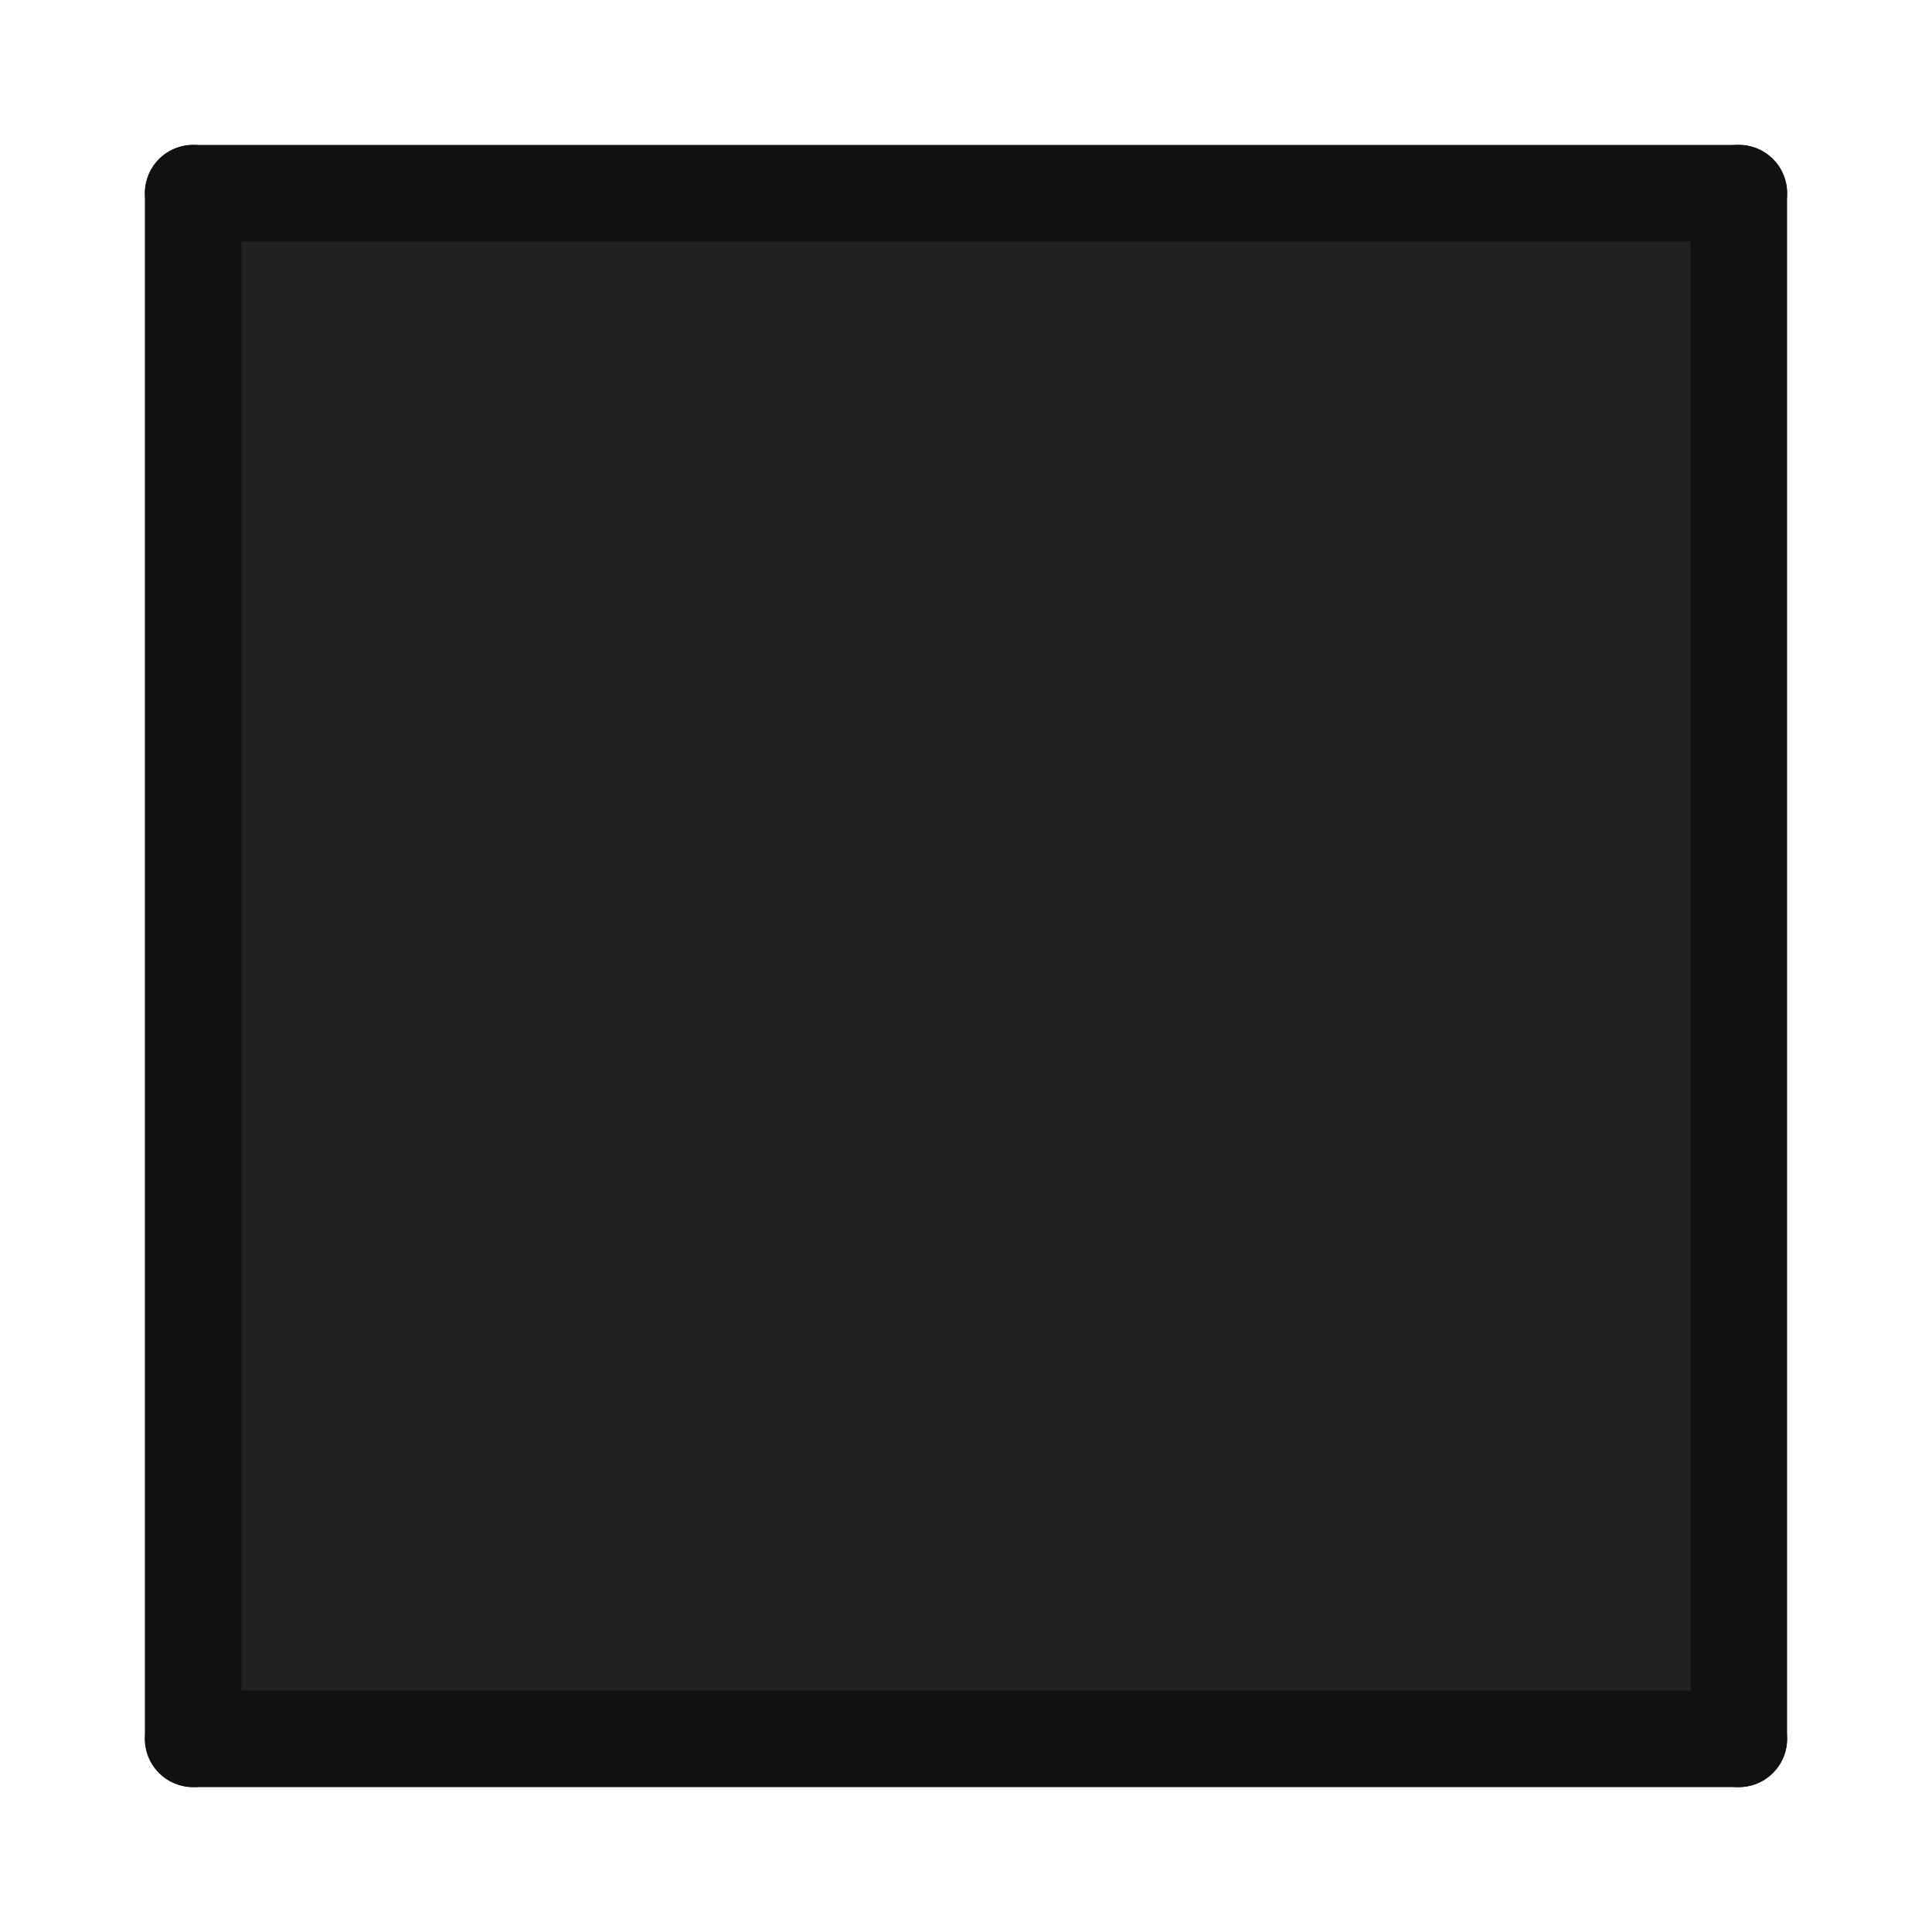
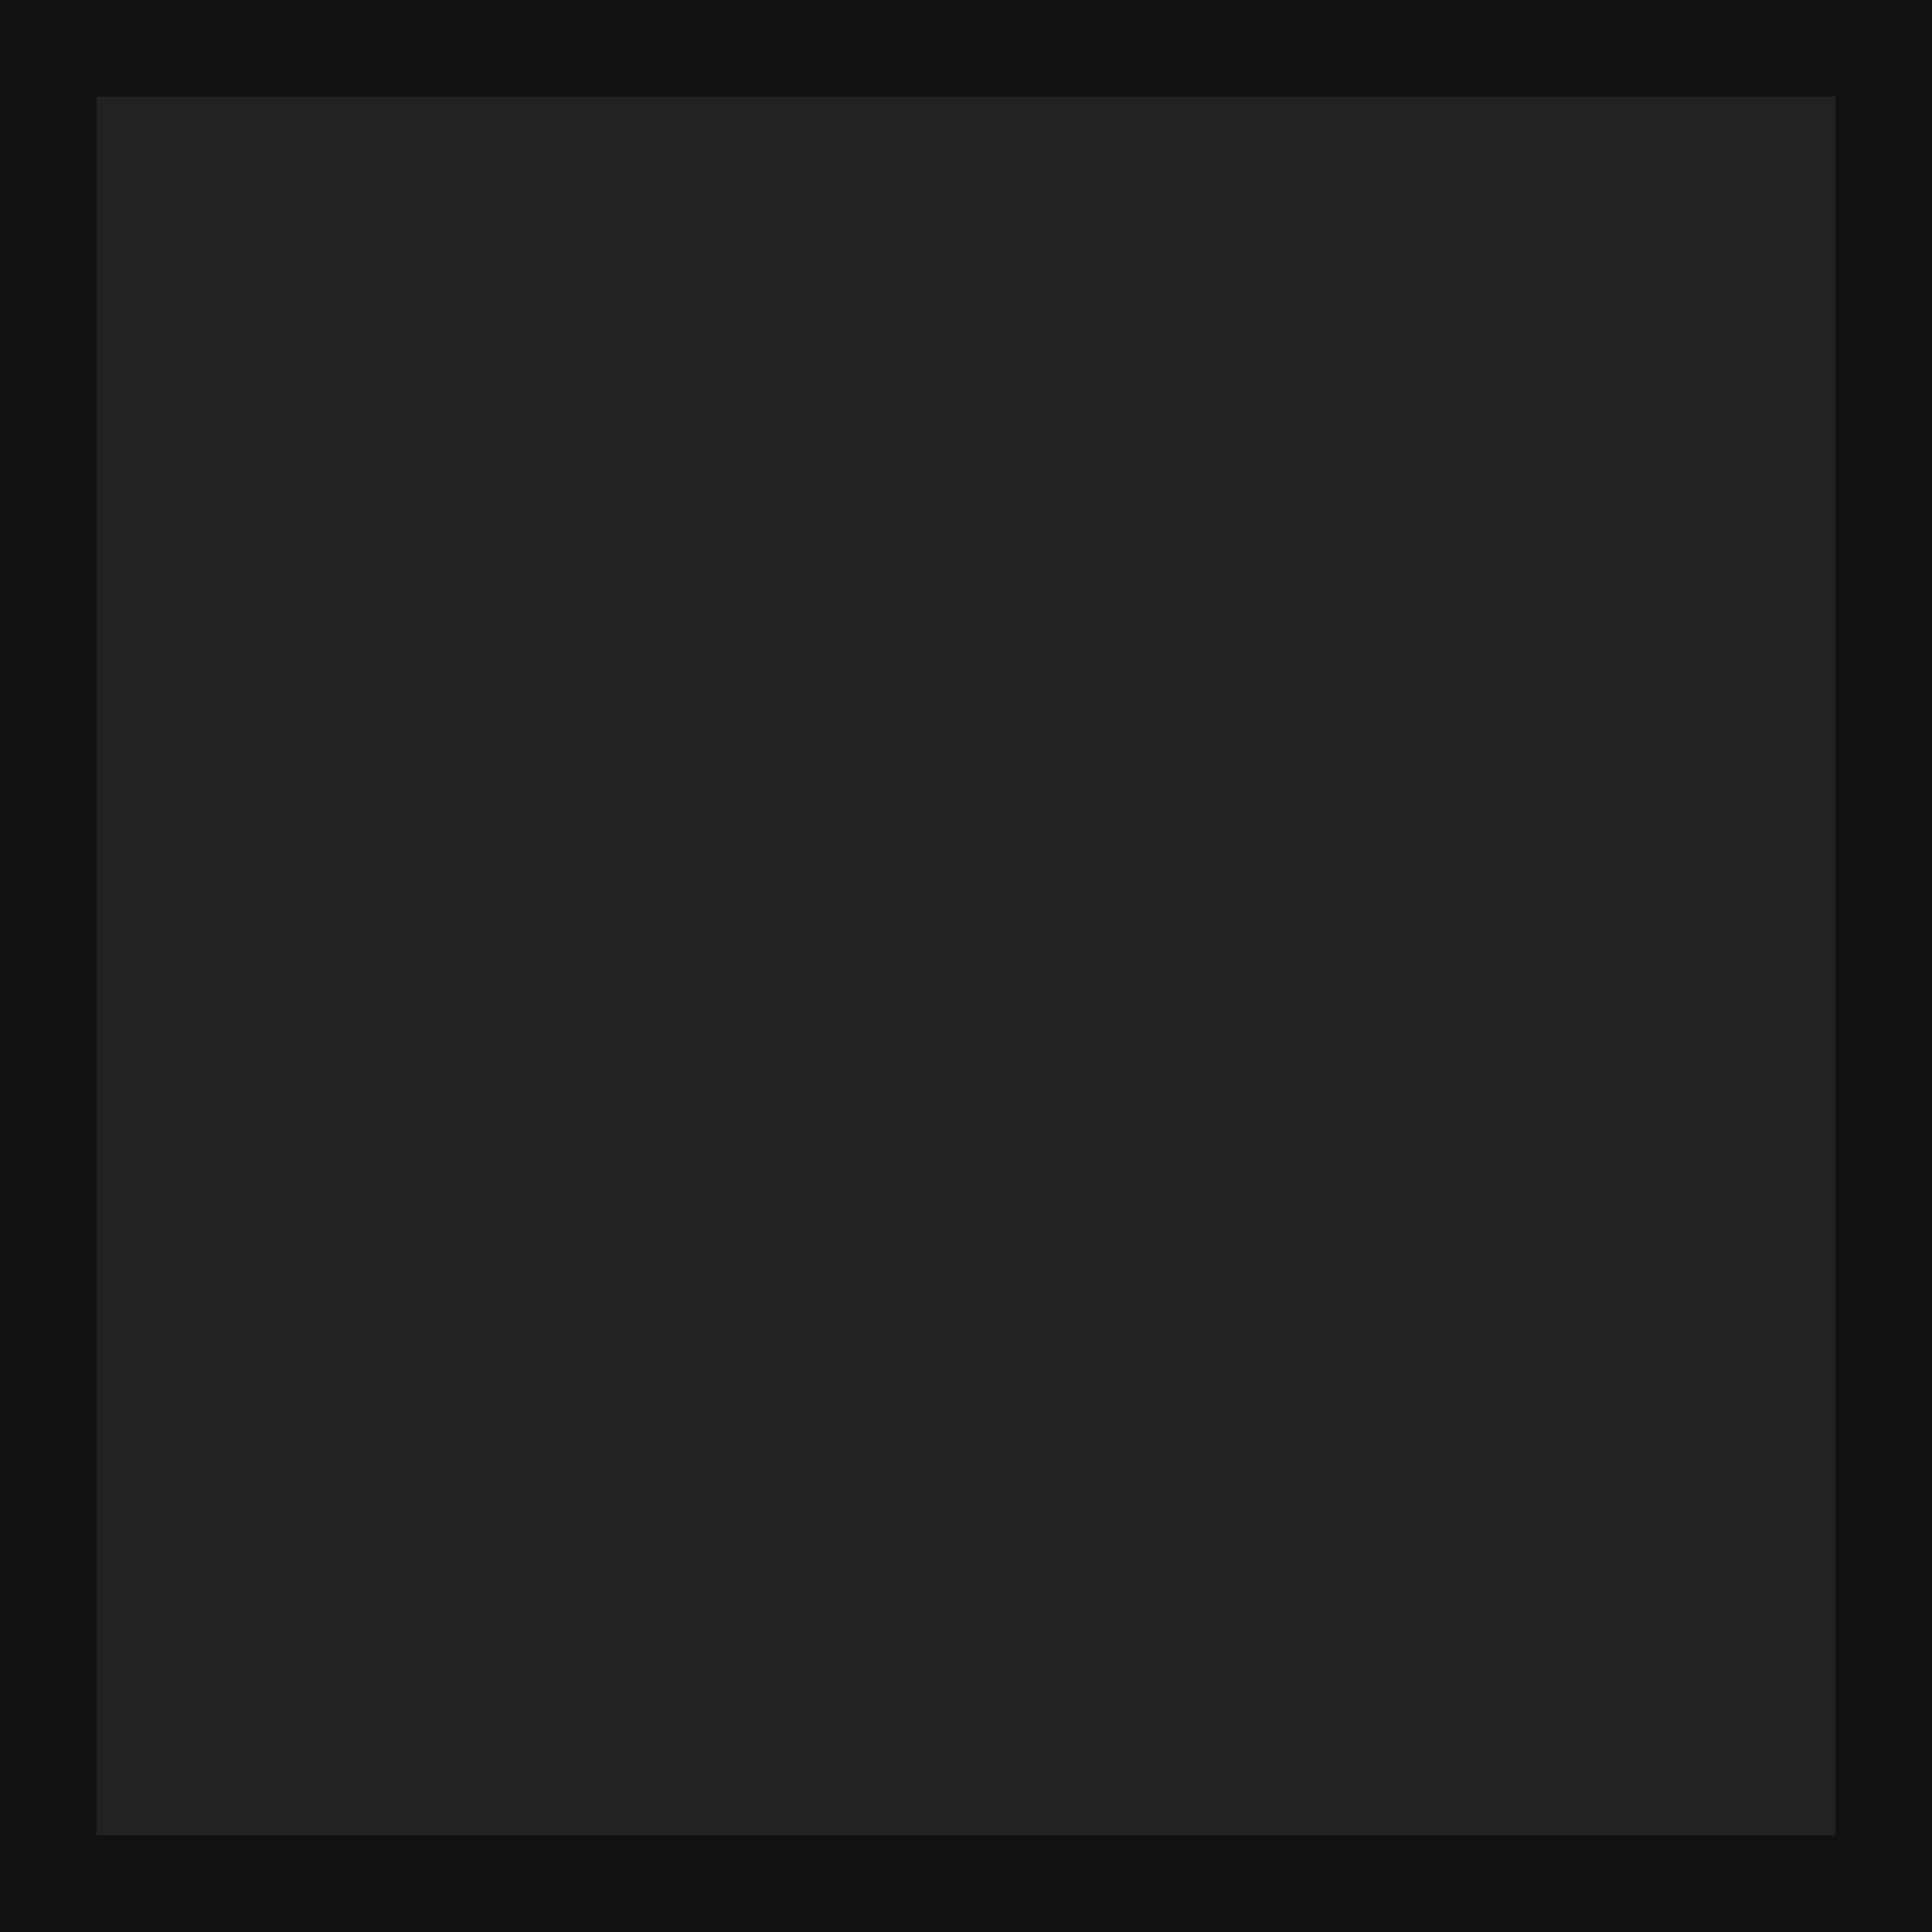
- <svg width="10" height="10" viewBox="0,0,10,10">
-   <rect x="1" y="1" width="8" height="8" fill="#222222" />
-   <path d="M1,1 l8,0" stroke-width="0.5" stroke-linecap="round" stroke="#111111" />
-   <path d="M1,9 l8,0" stroke-width="0.5" stroke-linecap="round" stroke="#111111" />
-   <path d="M9,1 l0,8" stroke-width="0.5" stroke-linecap="round" stroke="#111111" />
-   <path d="M1,1 l0,8" stroke-width="0.5" stroke-linecap="round" stroke="#111111" />
+ <svg xmlns="http://www.w3.org/2000/svg" viewBox="0,0,10,10" height="1000" width="1000">
+   <rect x="0" y="0" width="10" height="10" fill="#222222" />
+   <path d="M0,0 l10,0" stroke-width="1" stroke-linecap="round" stroke="#111111" />
+   <path d="M0,10 l10,0" stroke-width="1" stroke-linecap="round" stroke="#111111" />
+   <path d="M10,0 l0,10" stroke-width="1" stroke-linecap="round" stroke="#111111" />
+   <path d="M0,0 l0,10" stroke-width="1" stroke-linecap="round" stroke="#111111" />
</svg>
